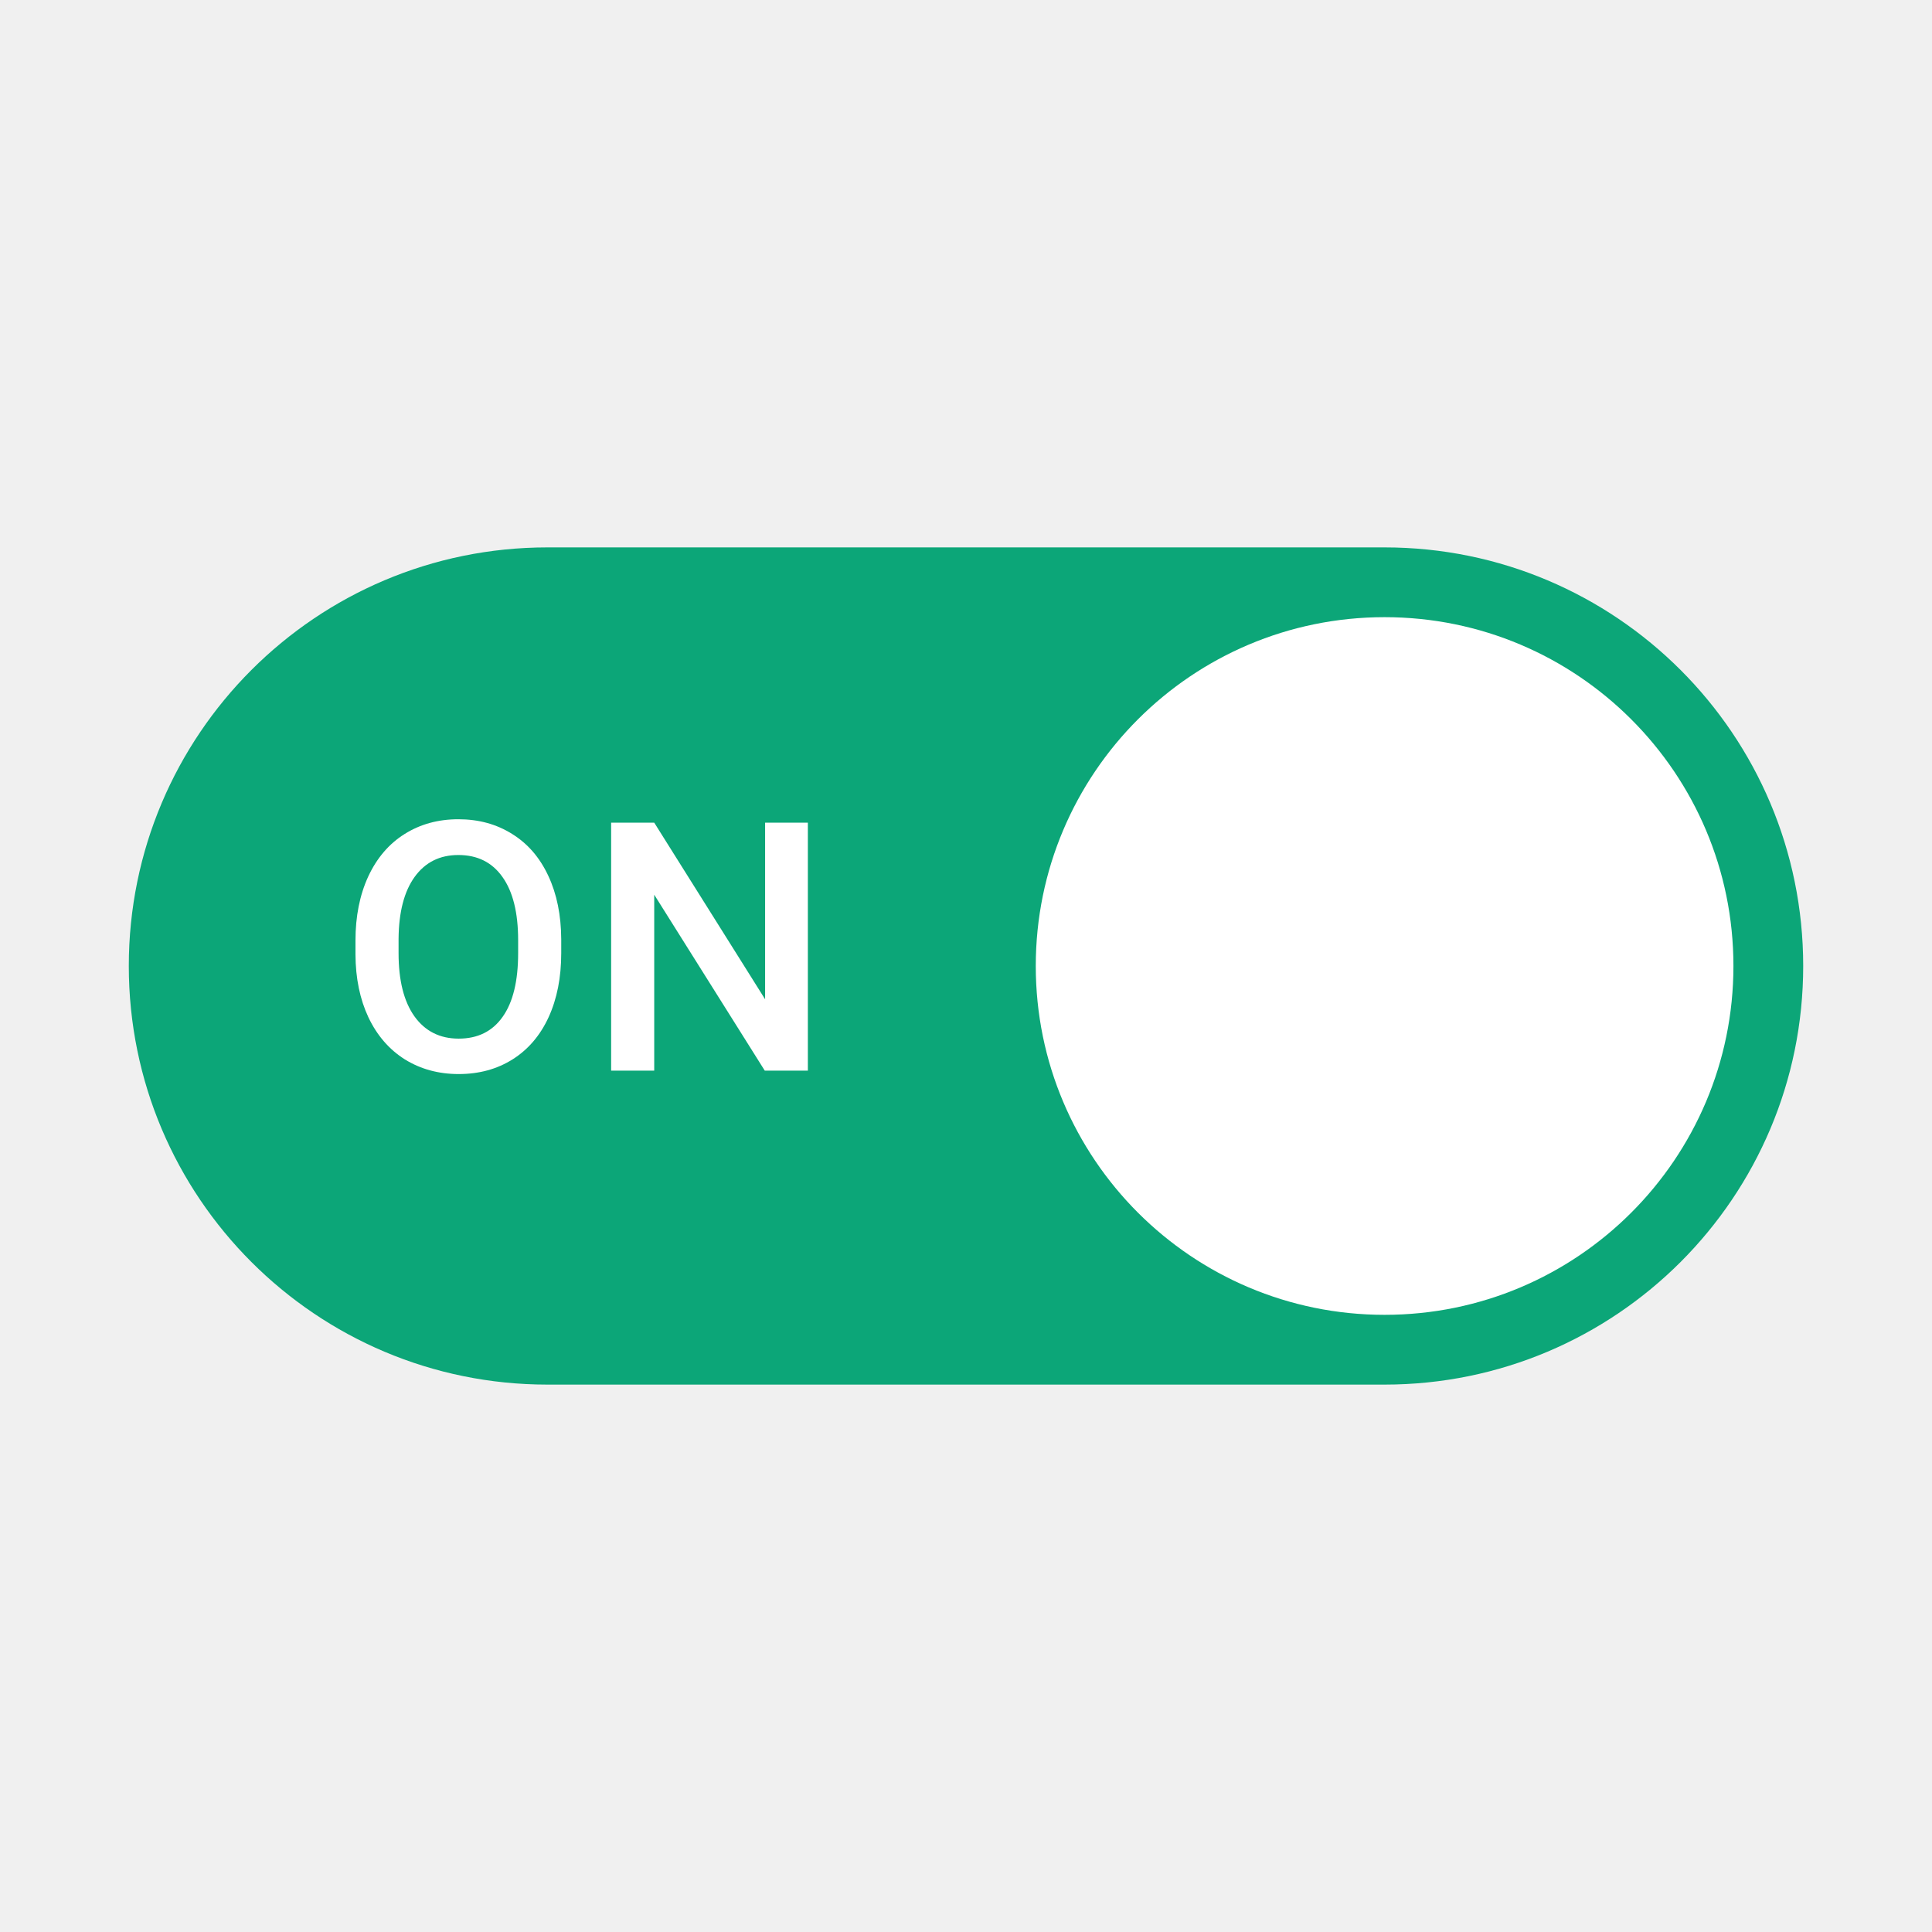
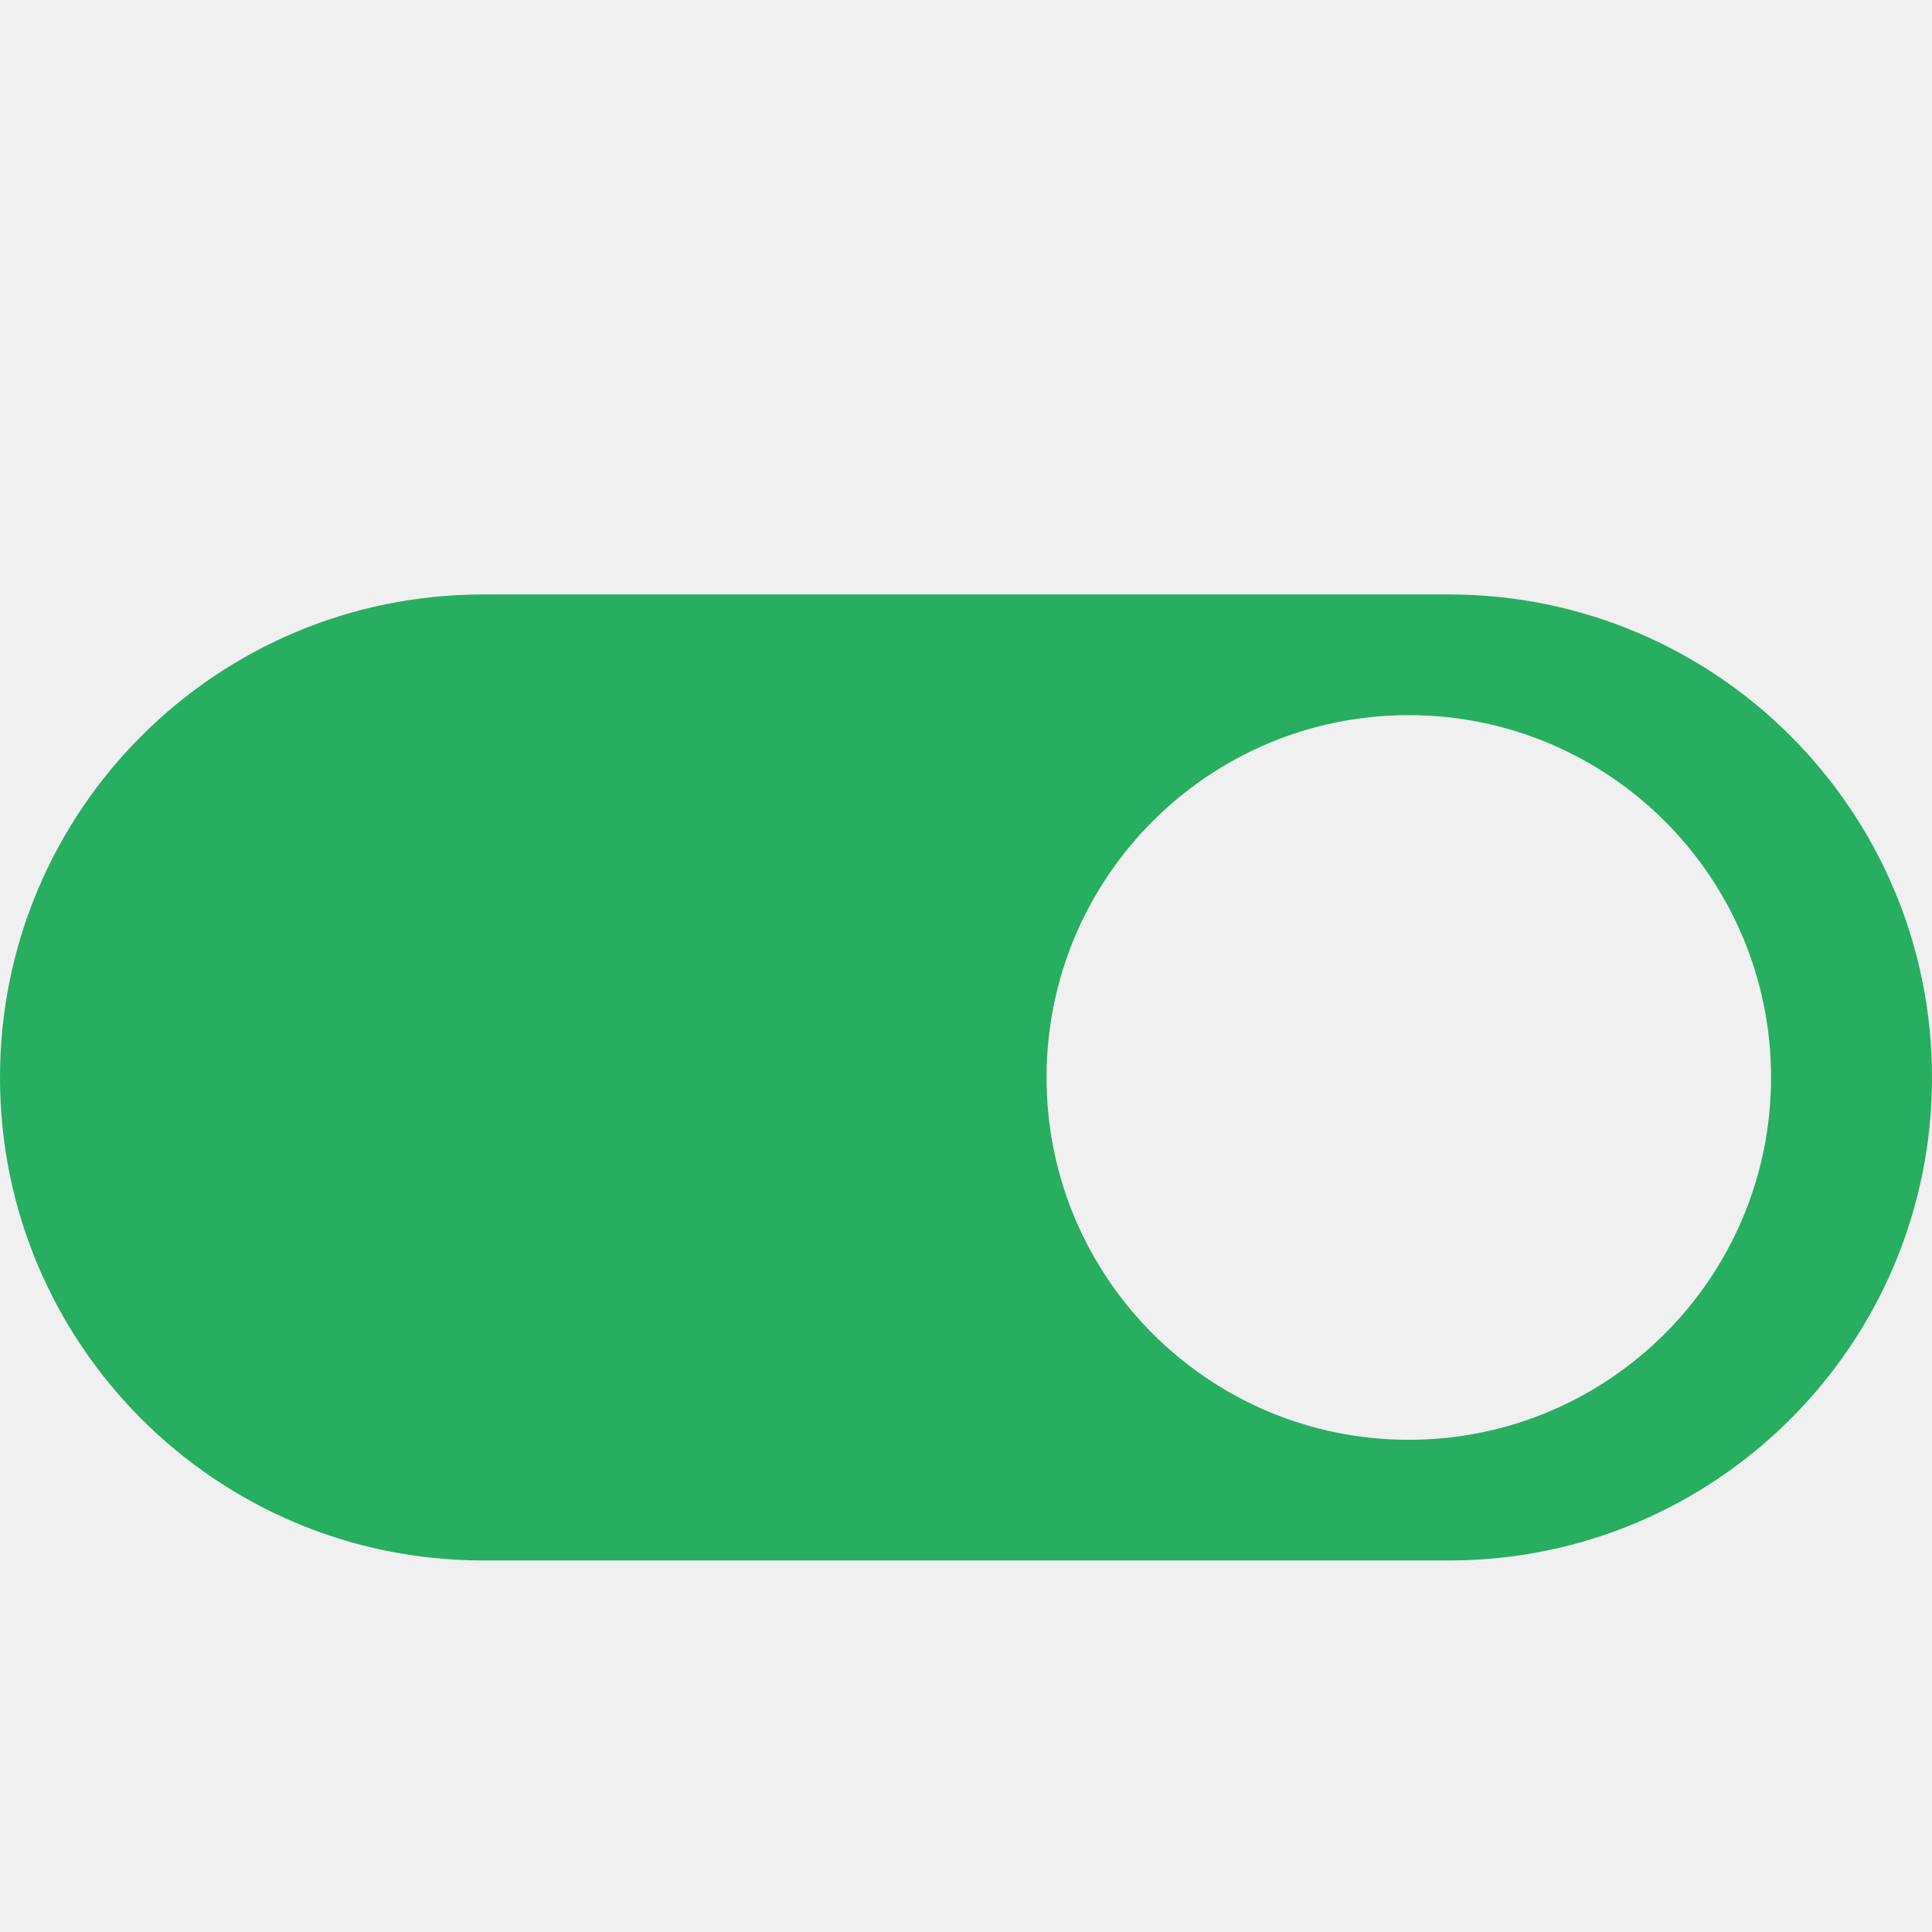
- <svg xmlns="http://www.w3.org/2000/svg" width="600" height="600" viewBox="0 0 600 600" fill="none">
-   <path fill-rule="evenodd" clip-rule="evenodd" d="M170 430C98.203 430 40 371.797 40 300C40 228.203 98.203 170 170 170H430C501.797 170 560 228.203 560 300C560 371.797 501.797 430 430 430H170Z" fill="#0CA678" />
-   <circle cx="430" cy="300" r="108.333" fill="white" />
-   <path d="M174.296 296.001C174.296 303.548 172.991 310.177 170.381 315.89C167.772 321.568 164.034 325.941 159.167 329.009C154.336 332.042 148.764 333.558 142.452 333.558C136.21 333.558 130.638 332.042 125.736 329.009C120.87 325.941 117.096 321.586 114.416 315.943C111.771 310.301 110.431 303.794 110.396 296.424V292.087C110.396 284.575 111.718 277.945 114.363 272.197C117.043 266.449 120.799 262.059 125.63 259.026C130.497 255.958 136.069 254.424 142.346 254.424C148.623 254.424 154.177 255.94 159.008 258.973C163.875 261.97 167.631 266.308 170.276 271.986C172.92 277.628 174.26 284.205 174.296 291.716V296.001ZM160.913 291.981C160.913 283.447 159.291 276.905 156.046 272.356C152.837 267.807 148.27 265.532 142.346 265.532C136.562 265.532 132.031 267.807 128.751 272.356C125.507 276.87 123.85 283.27 123.779 291.558V296.001C123.779 304.465 125.419 311.006 128.698 315.626C132.013 320.245 136.598 322.555 142.452 322.555C148.376 322.555 152.925 320.298 156.099 315.785C159.308 311.271 160.913 304.676 160.913 296.001V291.981Z" fill="white" />
-   <path d="M250.889 332.5H237.506L203.175 277.857V332.5H189.792V255.482H203.175L237.611 310.336V255.482H250.889V332.5Z" fill="white" />
+ <svg xmlns="http://www.w3.org/2000/svg" width="13" height="13" viewBox="0 0 13 13" fill="none">
+   <path fill-rule="evenodd" clip-rule="evenodd" d="M3.25 4C1.455 4 0 5.455 0 7.25C0 9.045 1.455 10.5 3.25 10.5H9.75C11.545 10.5 13 9.045 13 7.25C13 5.455 11.545 4 9.75 4H3.25ZM9.479 9.688C10.825 9.688 11.917 8.596 11.917 7.25C11.917 5.904 10.825 4.812 9.479 4.812C8.133 4.812 7.042 5.904 7.042 7.25C7.042 8.596 8.133 9.688 9.479 9.688Z" fill="#27AE60" />
</svg>
